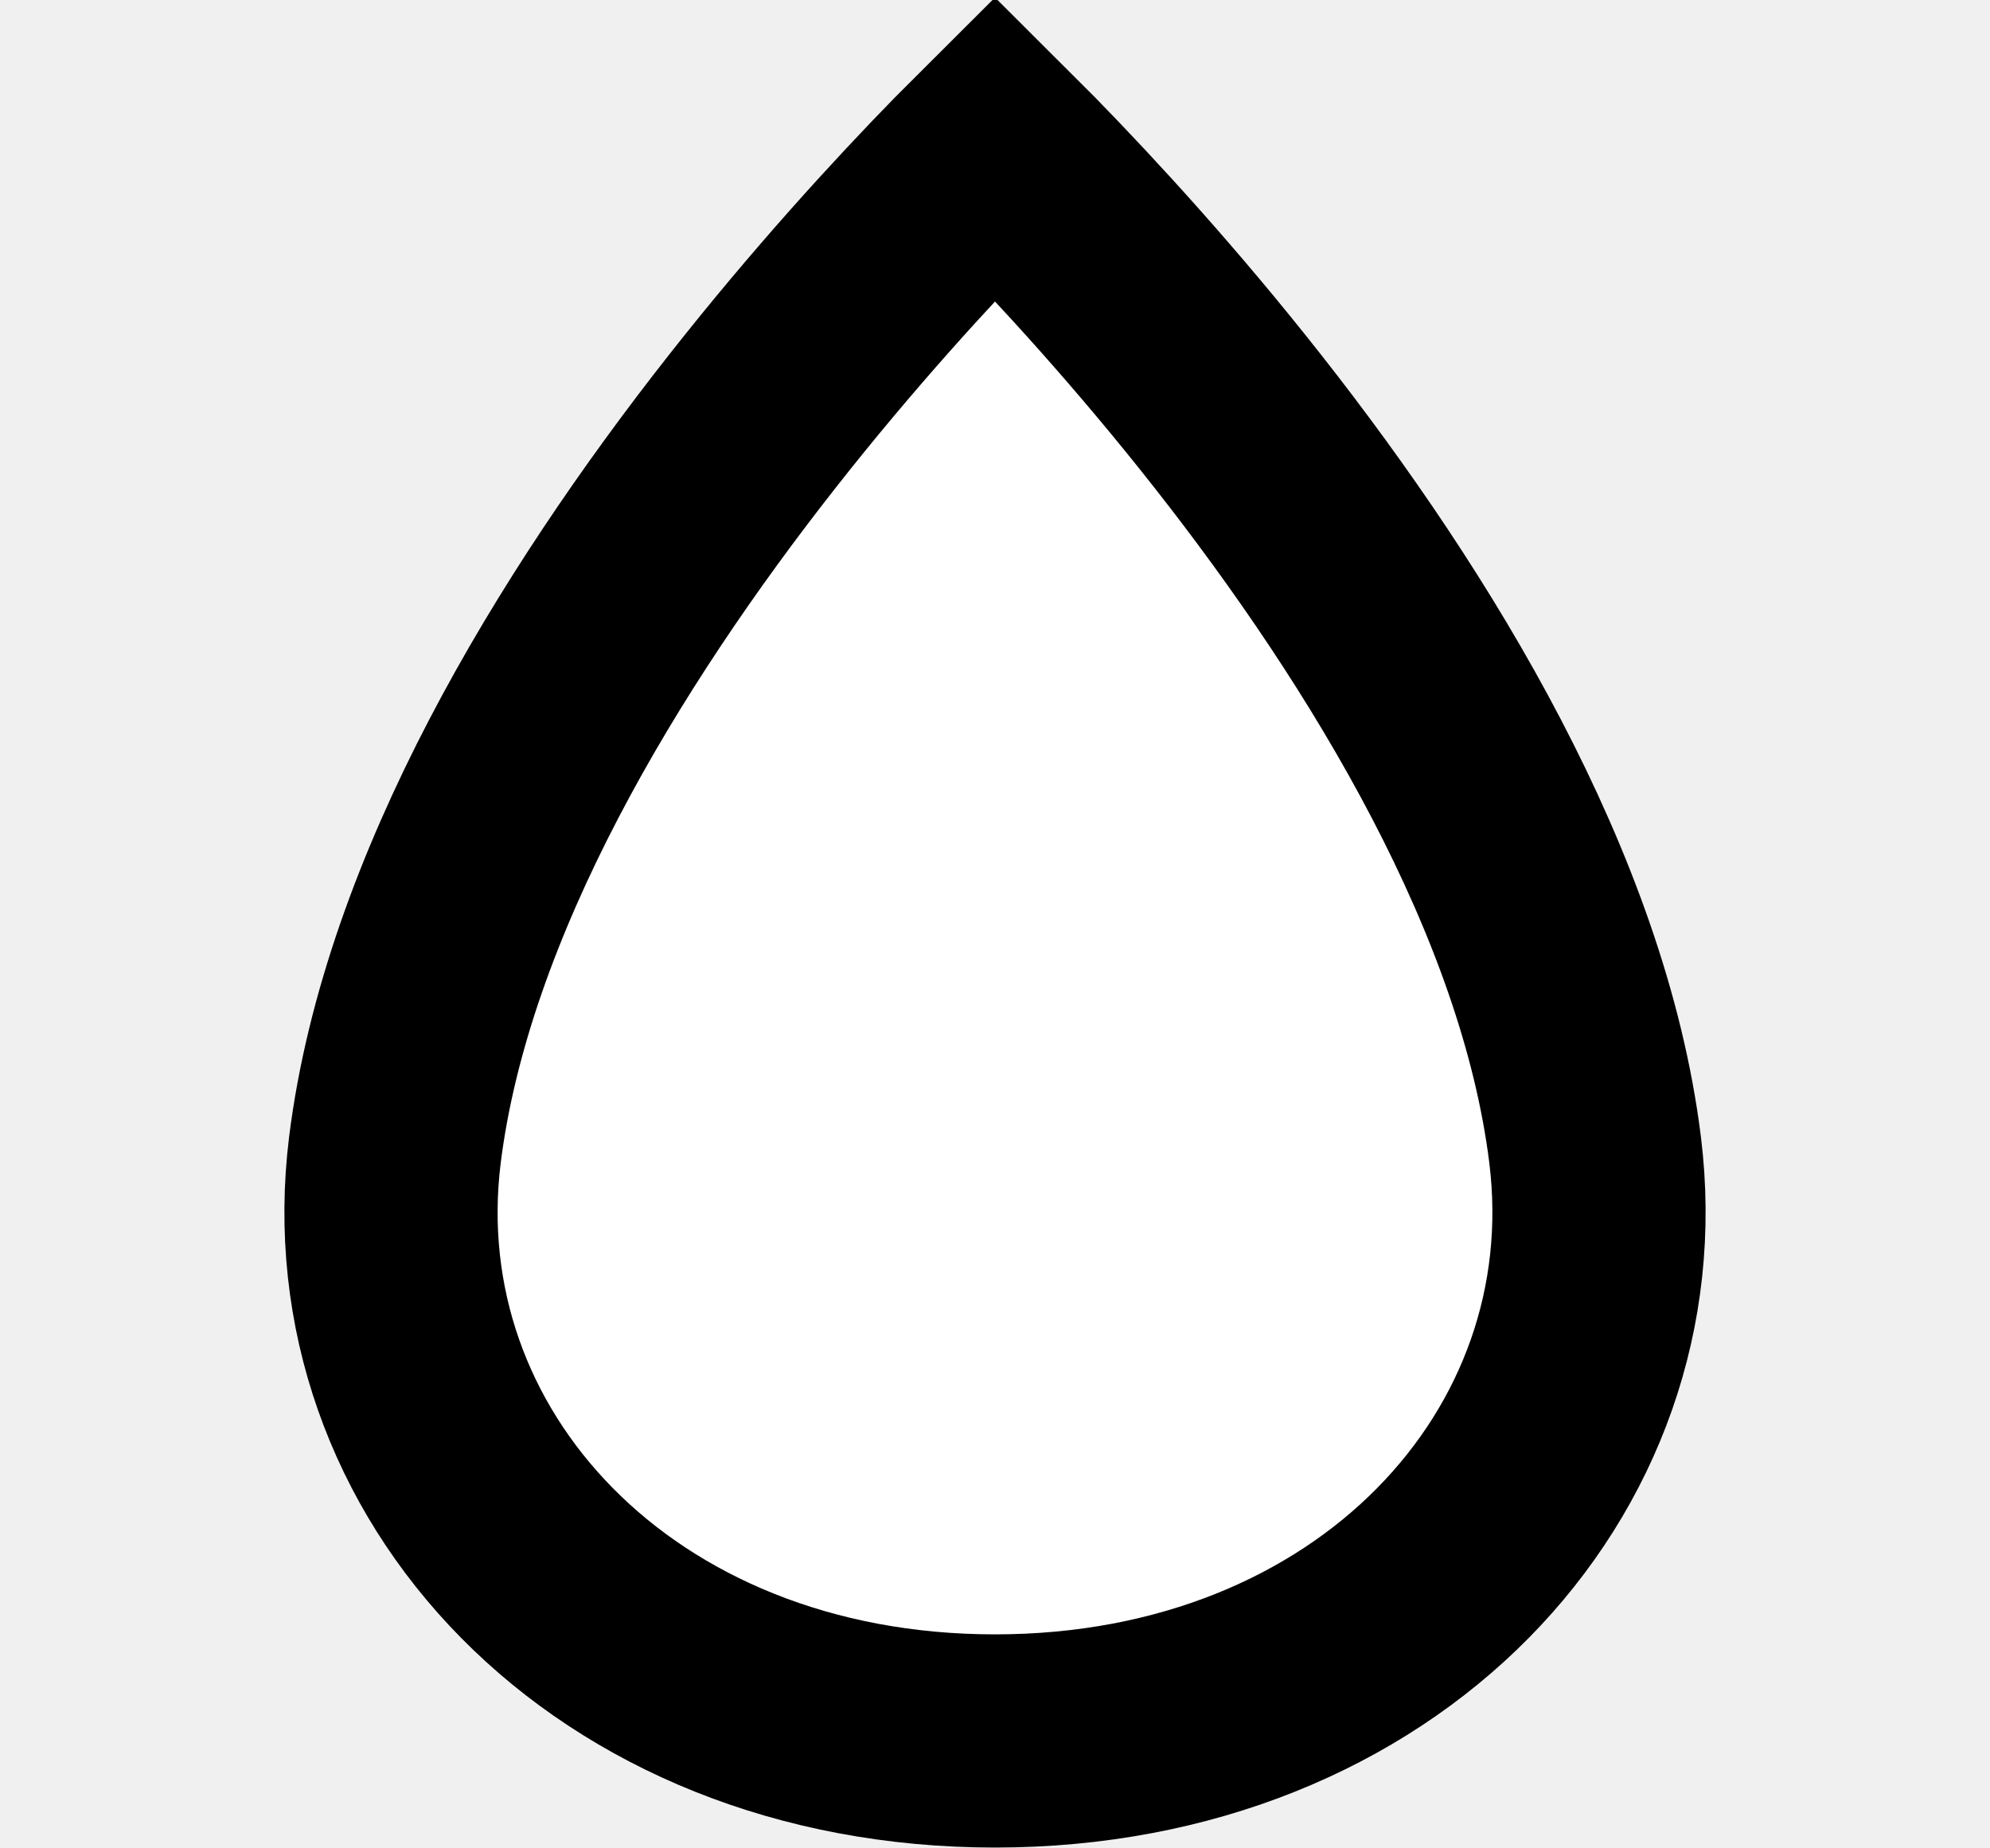
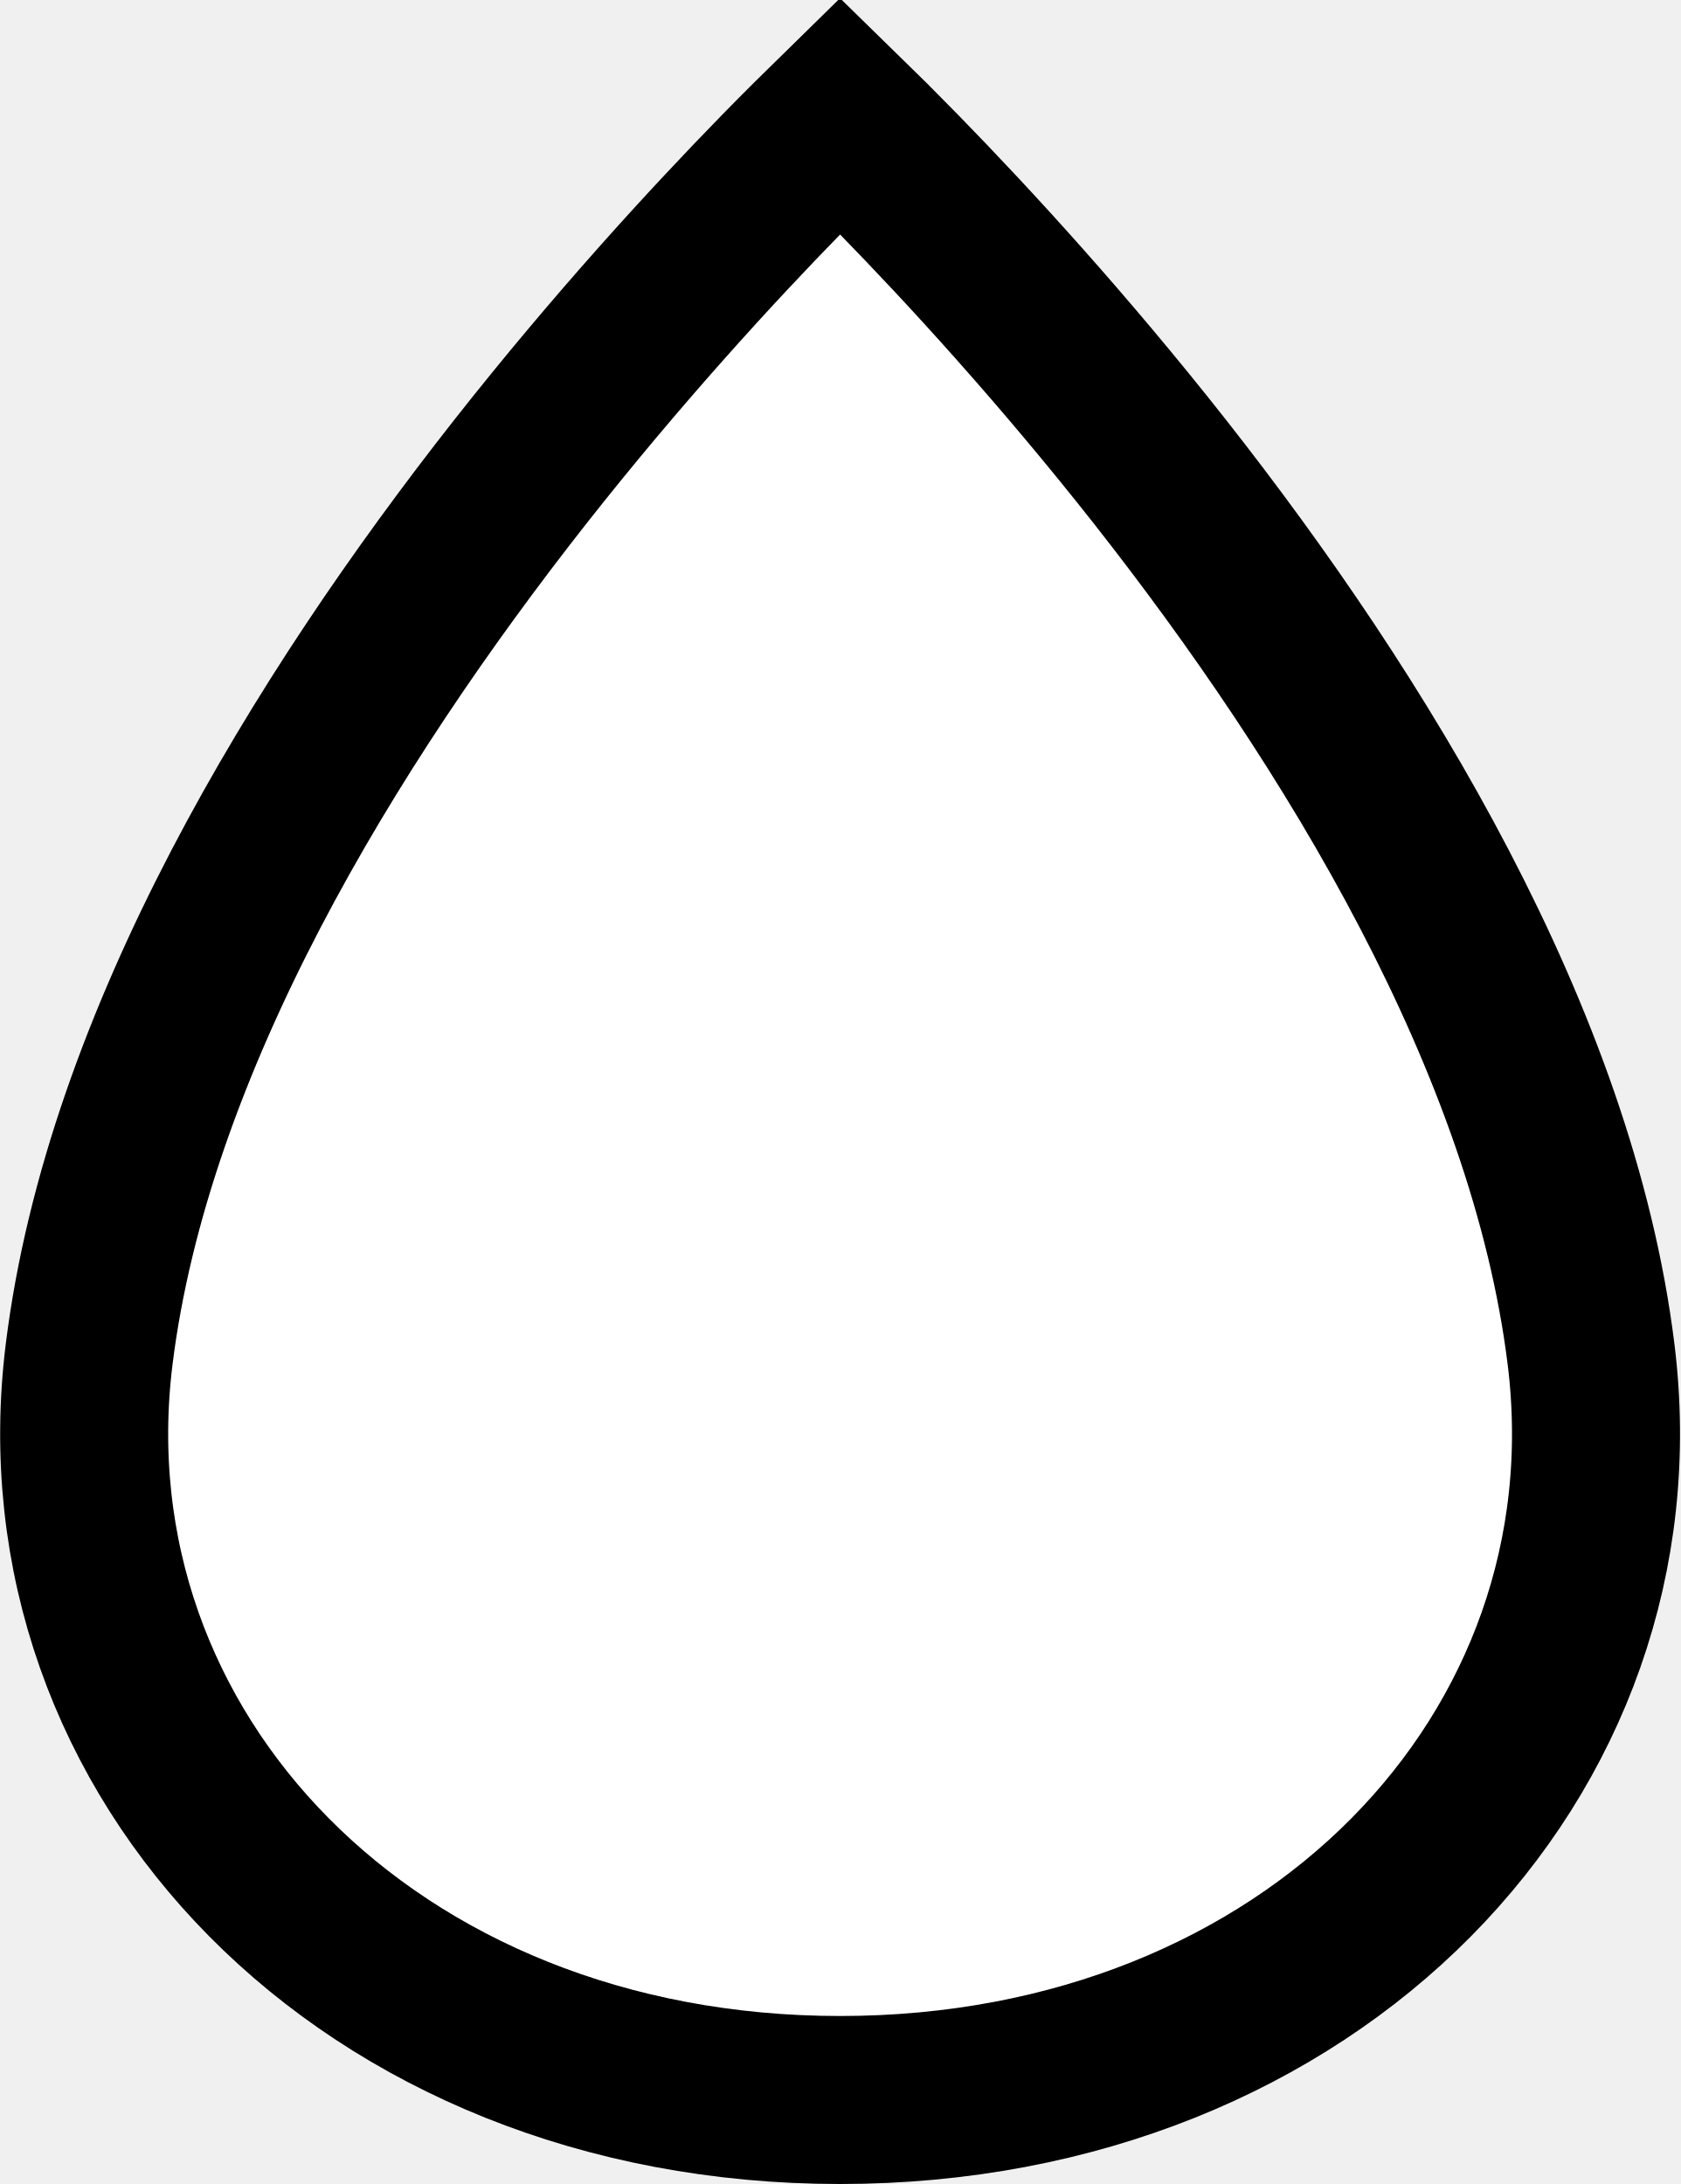
- <svg xmlns="http://www.w3.org/2000/svg" width="14" height="13" viewBox="0 0 14 13" fill="none">
-   <path d="M6.831 1.211C6.418 1.634 5.862 2.24 5.293 2.964C4.135 4.437 3.001 6.303 2.778 8.093C2.505 10.299 4.312 12.25 7 12.25C9.688 12.25 11.495 10.298 11.222 8.092C11 6.302 9.866 4.437 8.708 2.964C8.139 2.24 7.582 1.634 7.169 1.211C7.11 1.151 7.053 1.096 7 1.043C6.947 1.096 6.89 1.151 6.831 1.211Z" fill="white" stroke="black" stroke-width="1.5" />
+ <svg xmlns="http://www.w3.org/2000/svg" width="20" height="26" viewBox="0 0 20 26" fill="none">
+   <path d="M10.001 1.377C9.804 1.57 9.568 1.802 9.304 2.073C8.468 2.929 7.345 4.153 6.192 5.618C3.862 8.582 1.522 12.403 1.061 16.123C0.469 20.891 4.384 25 10 25C15.616 25 19.53 20.892 18.939 16.123C18.479 12.403 16.14 8.583 13.809 5.618C12.656 4.153 11.532 2.929 10.696 2.073C10.432 1.803 10.198 1.569 10.001 1.377Z" fill="white" stroke="black" stroke-width="2" />
</svg>
